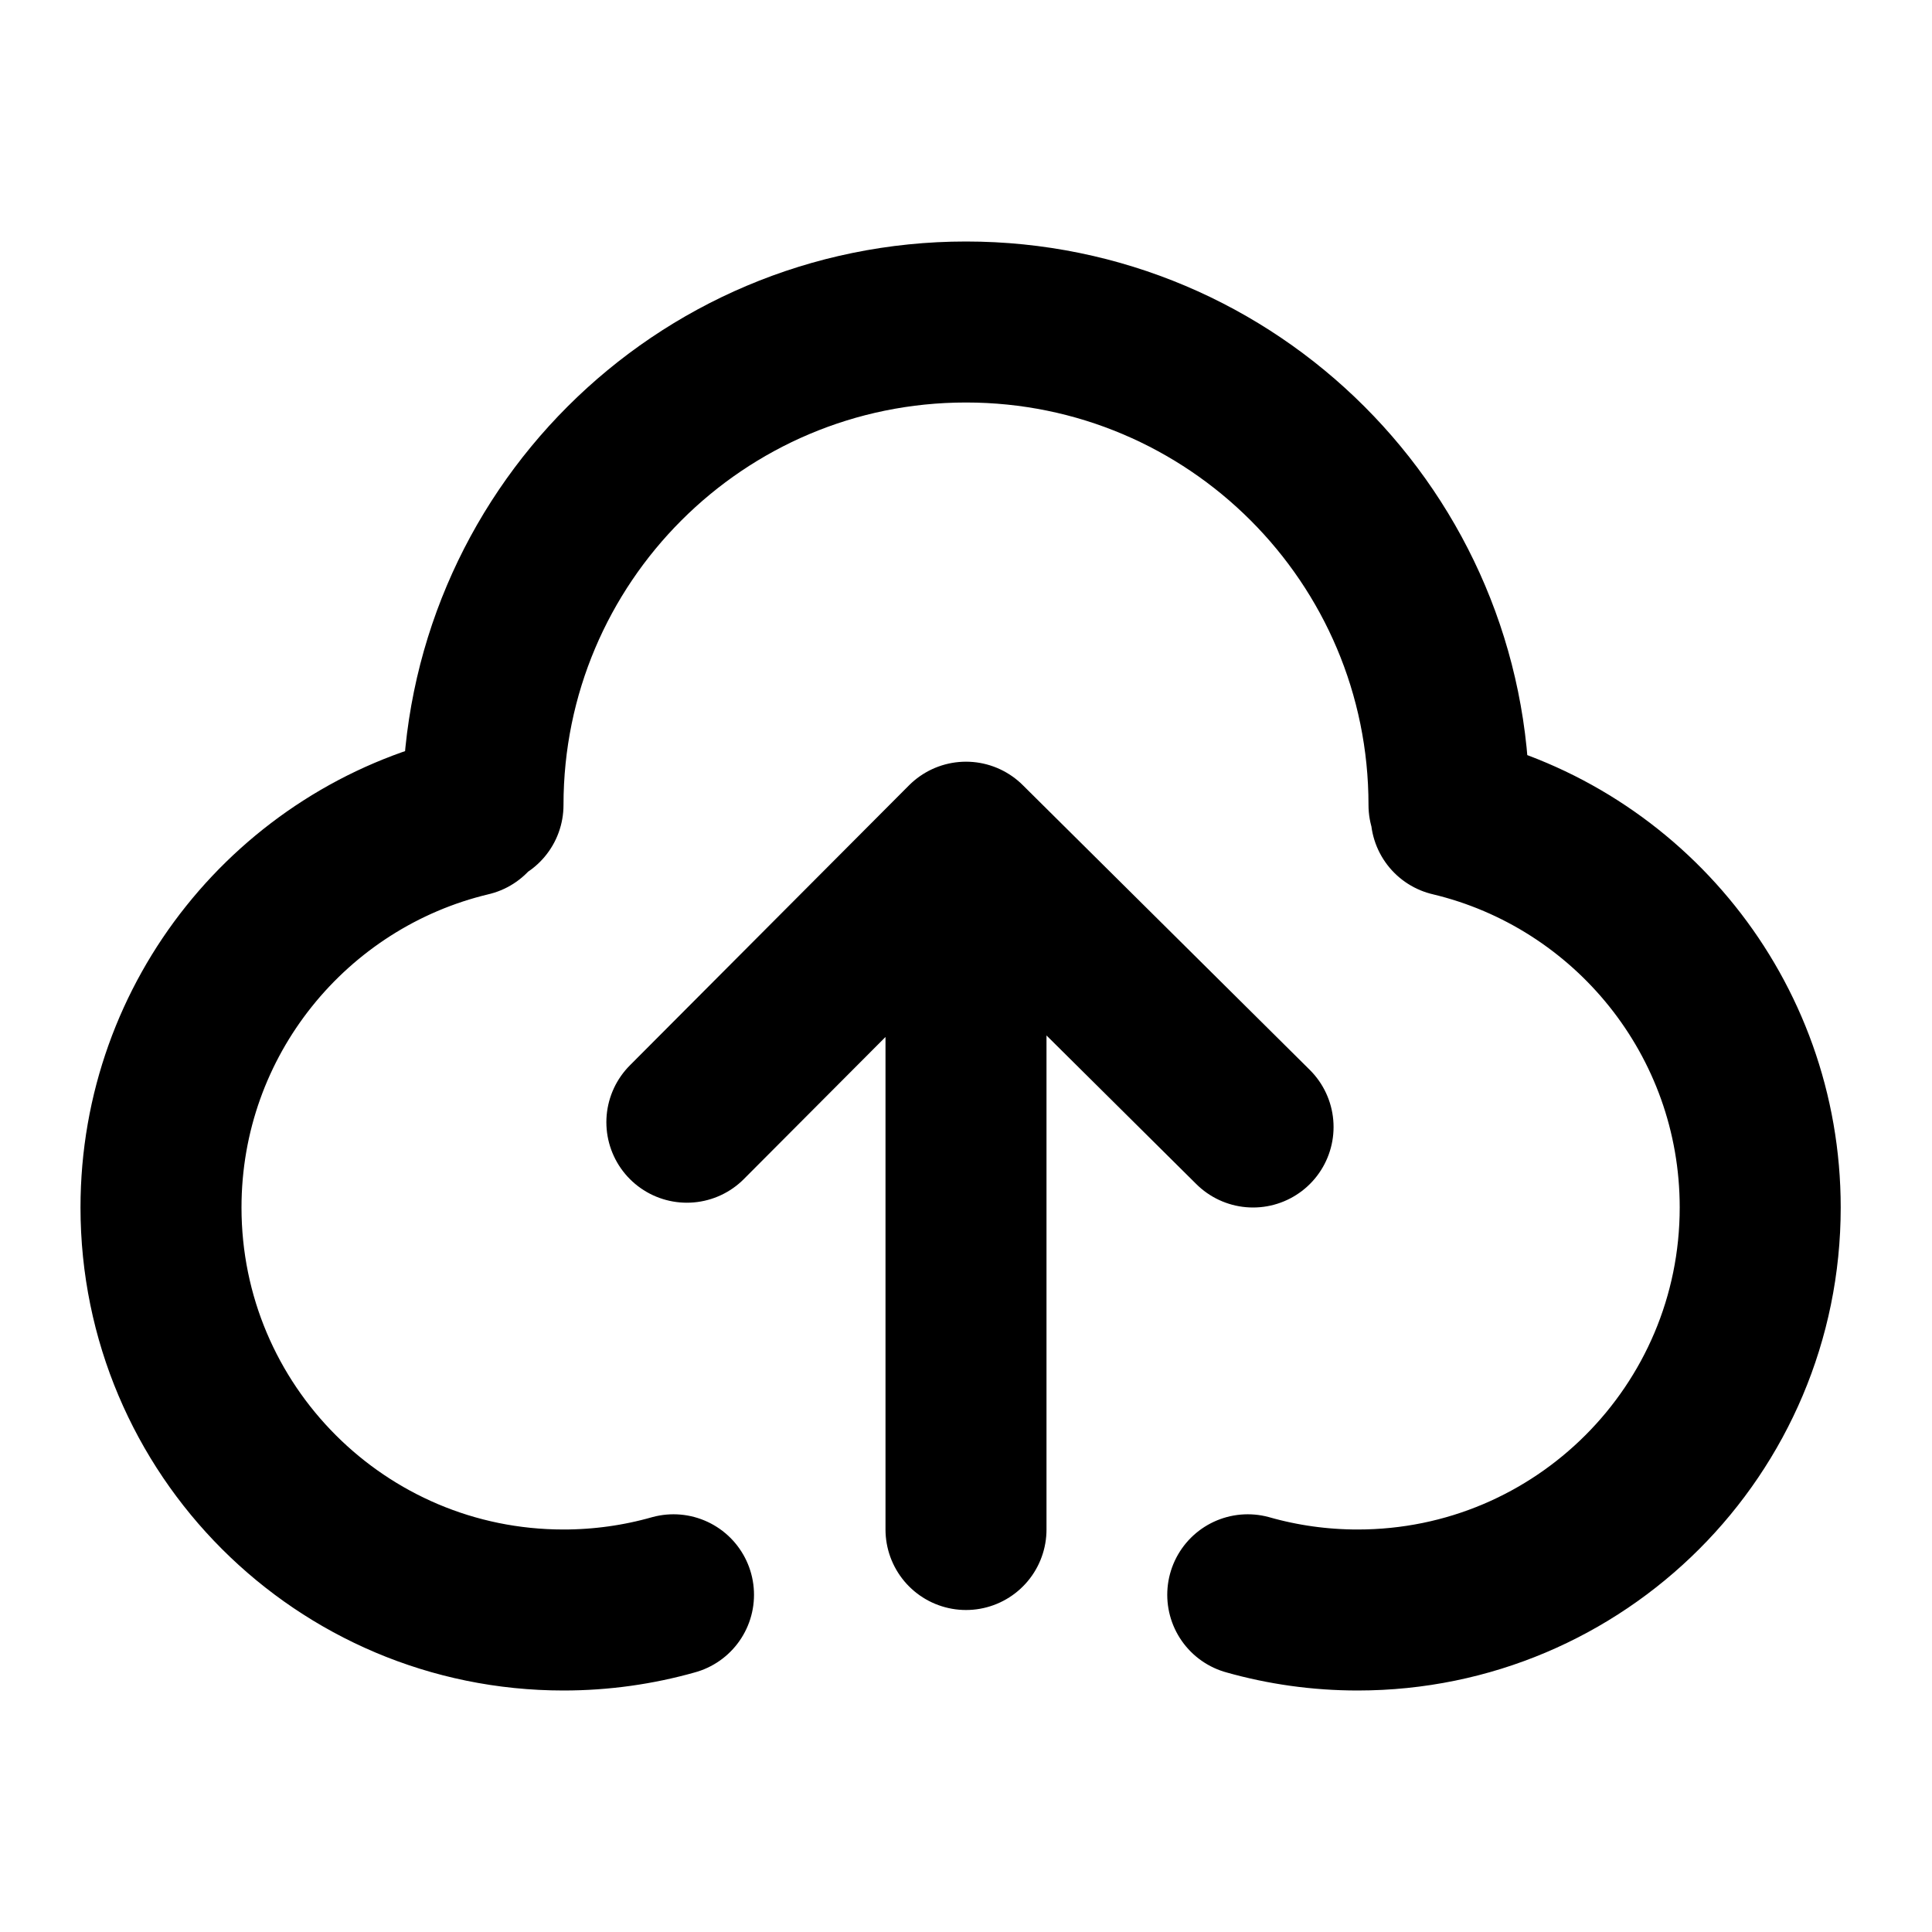
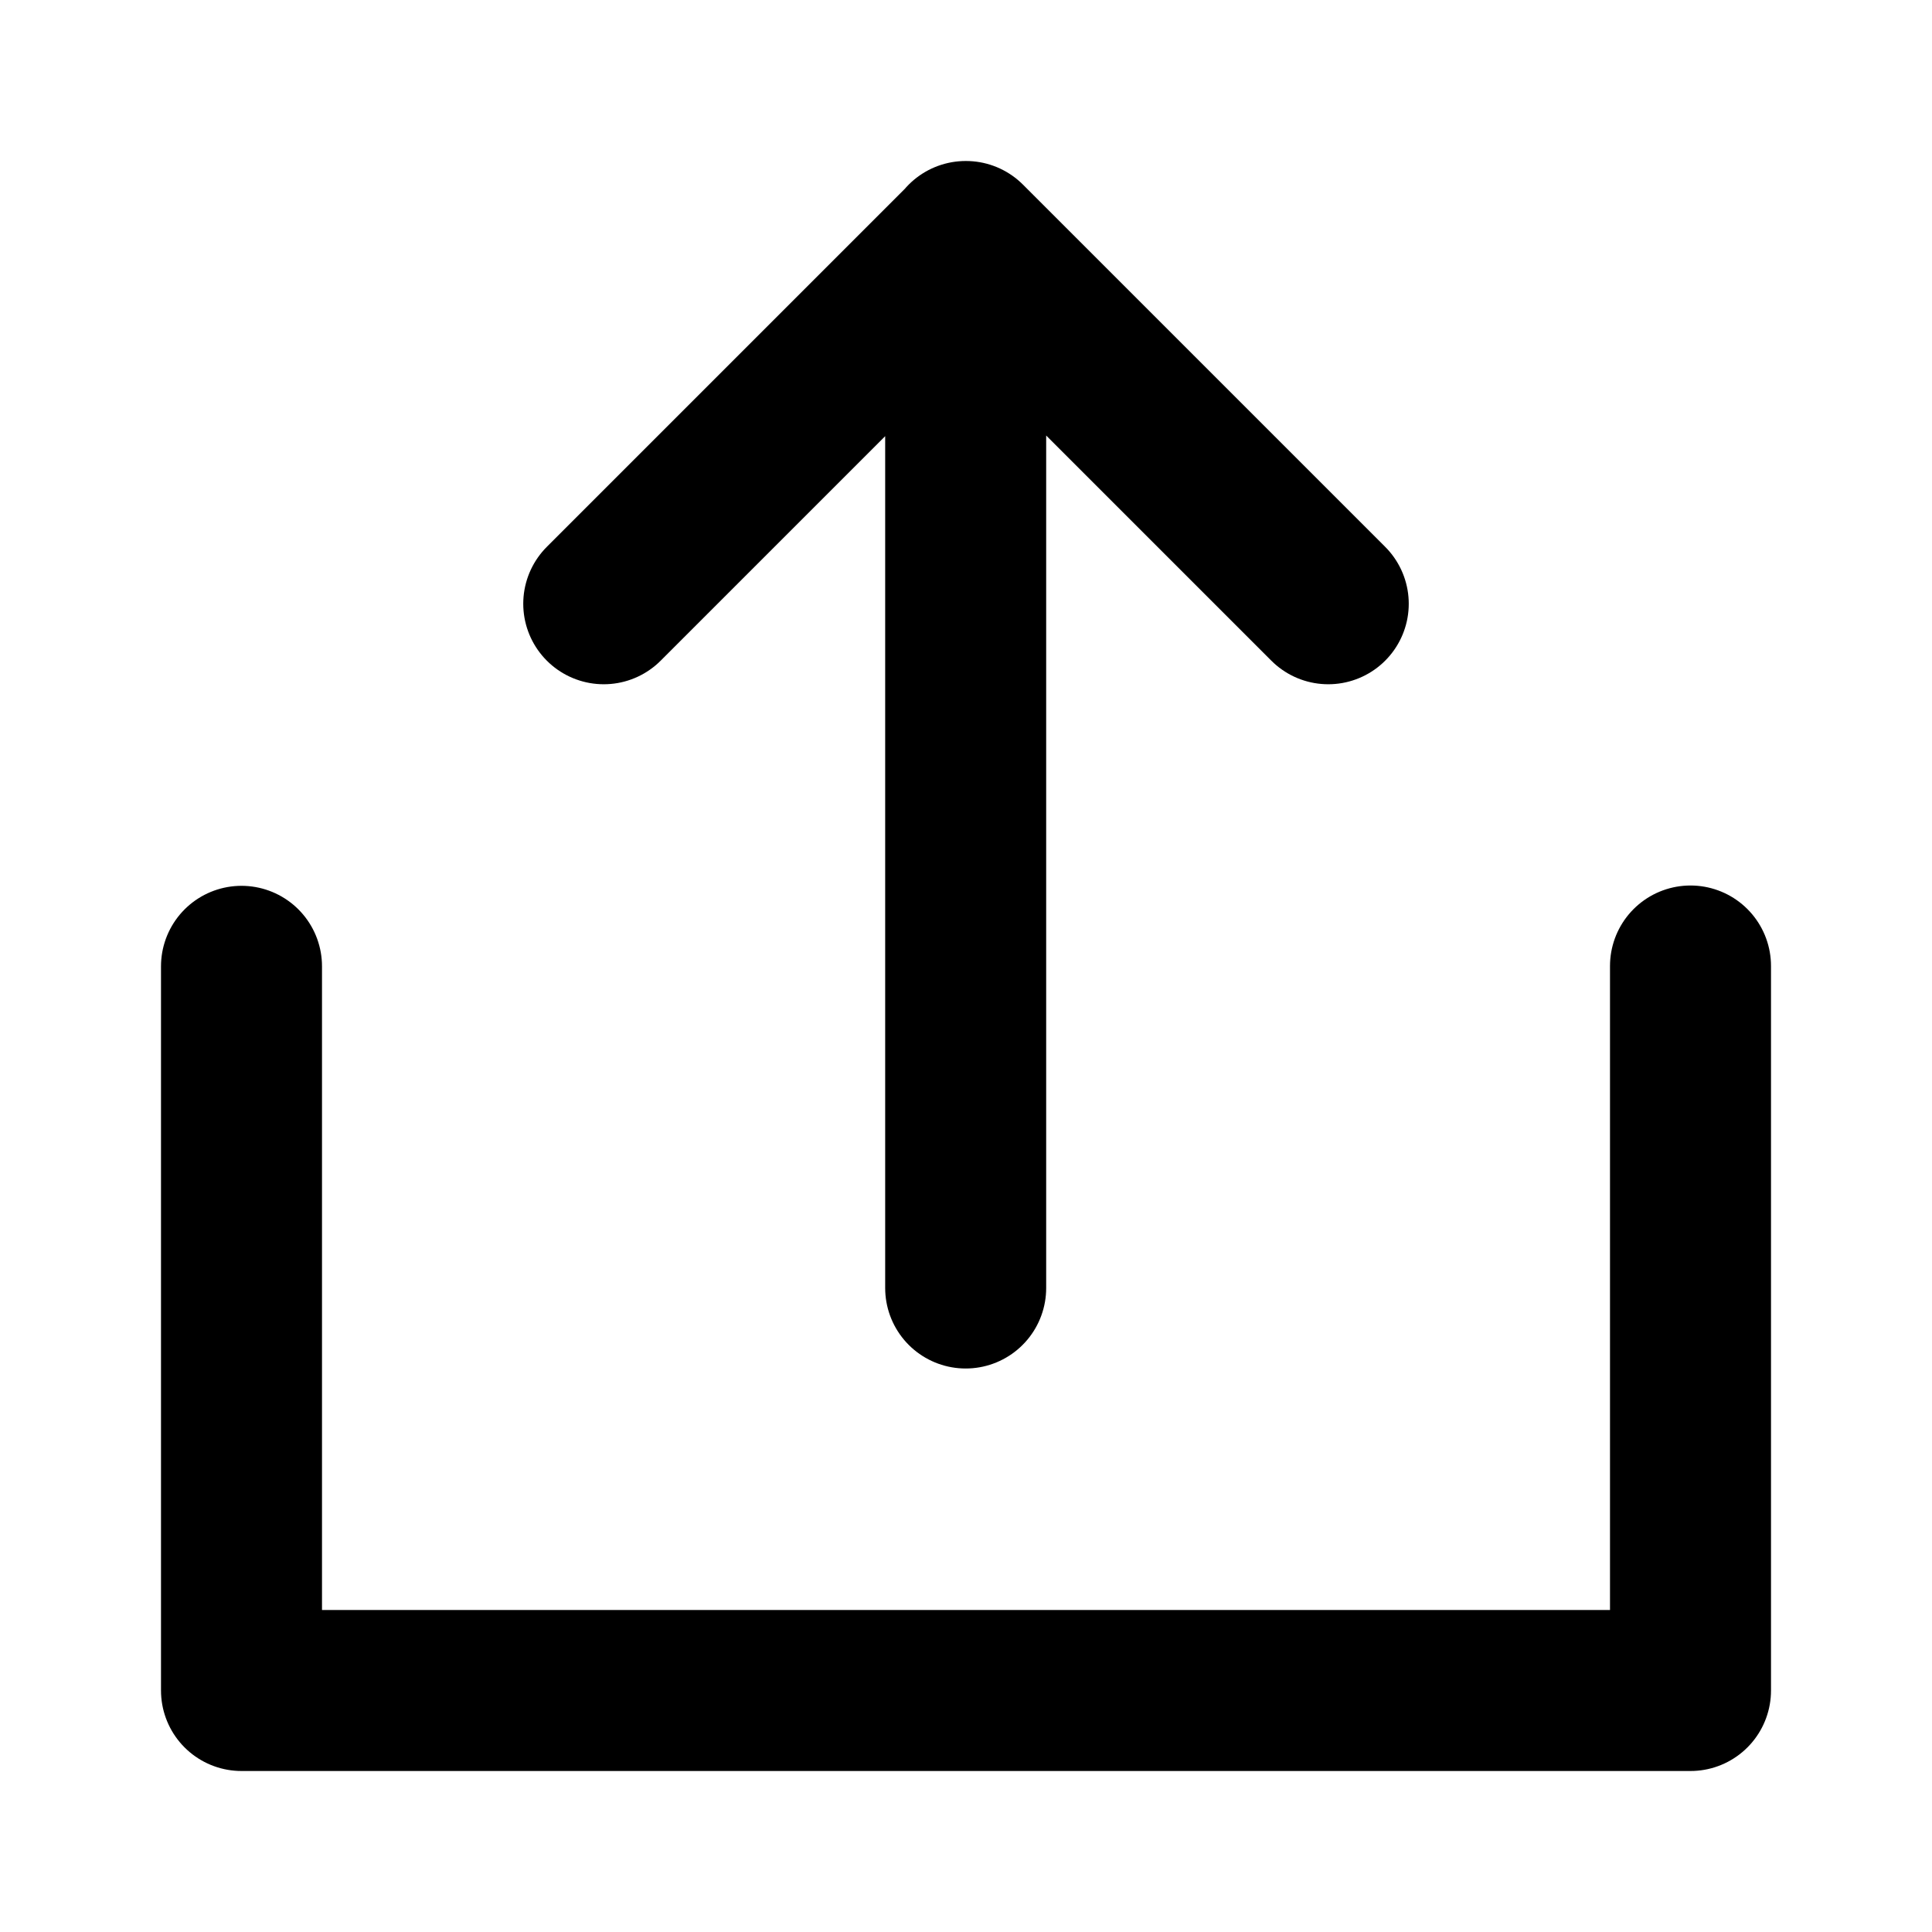
<svg xmlns="http://www.w3.org/2000/svg" aria-hidden="False" fill="none" viewBox="0 0 48 48">
-   <path d="M11.678 20.271C7.275 21.318 4 25.277 4 30c0 5.523 4.477 10 10 10 .947 0 1.864-.132 2.733-.378M36.055 20.271c4.403 1.047 7.677 5.006 7.677 9.729 0 5.523-4.477 10-10 10-.947 0-1.864-.132-2.732-.378M36 20c0-6.627-5.373-12-12-12s-12 5.373-12 12M17.065 27.881 24 20.924 31.132 28M24 38V24.462" data-follow-stroke="currentColor" stroke="currentColor" stroke-linecap="round" stroke-linejoin="round" stroke-width="4" />
+   <mask height="48" id="a" maskUnits="userSpaceOnUse" style="mask-type:alpha" width="48" x="0" y="0">
+     <path d="M48 0H0v48h48V0Z" data-follow-fill="currentColor" fill="currentColor" />
+   </mask>
+   <g data-follow-stroke="currentColor" mask="url(#a)" stroke="currentColor" stroke-linecap="round" stroke-linejoin="round" stroke-width="4">
+     <path d="M6 24.008V42h36V24M33 15l-9-9-9 9M23.992 32V6" />
+   </g>
</svg>
